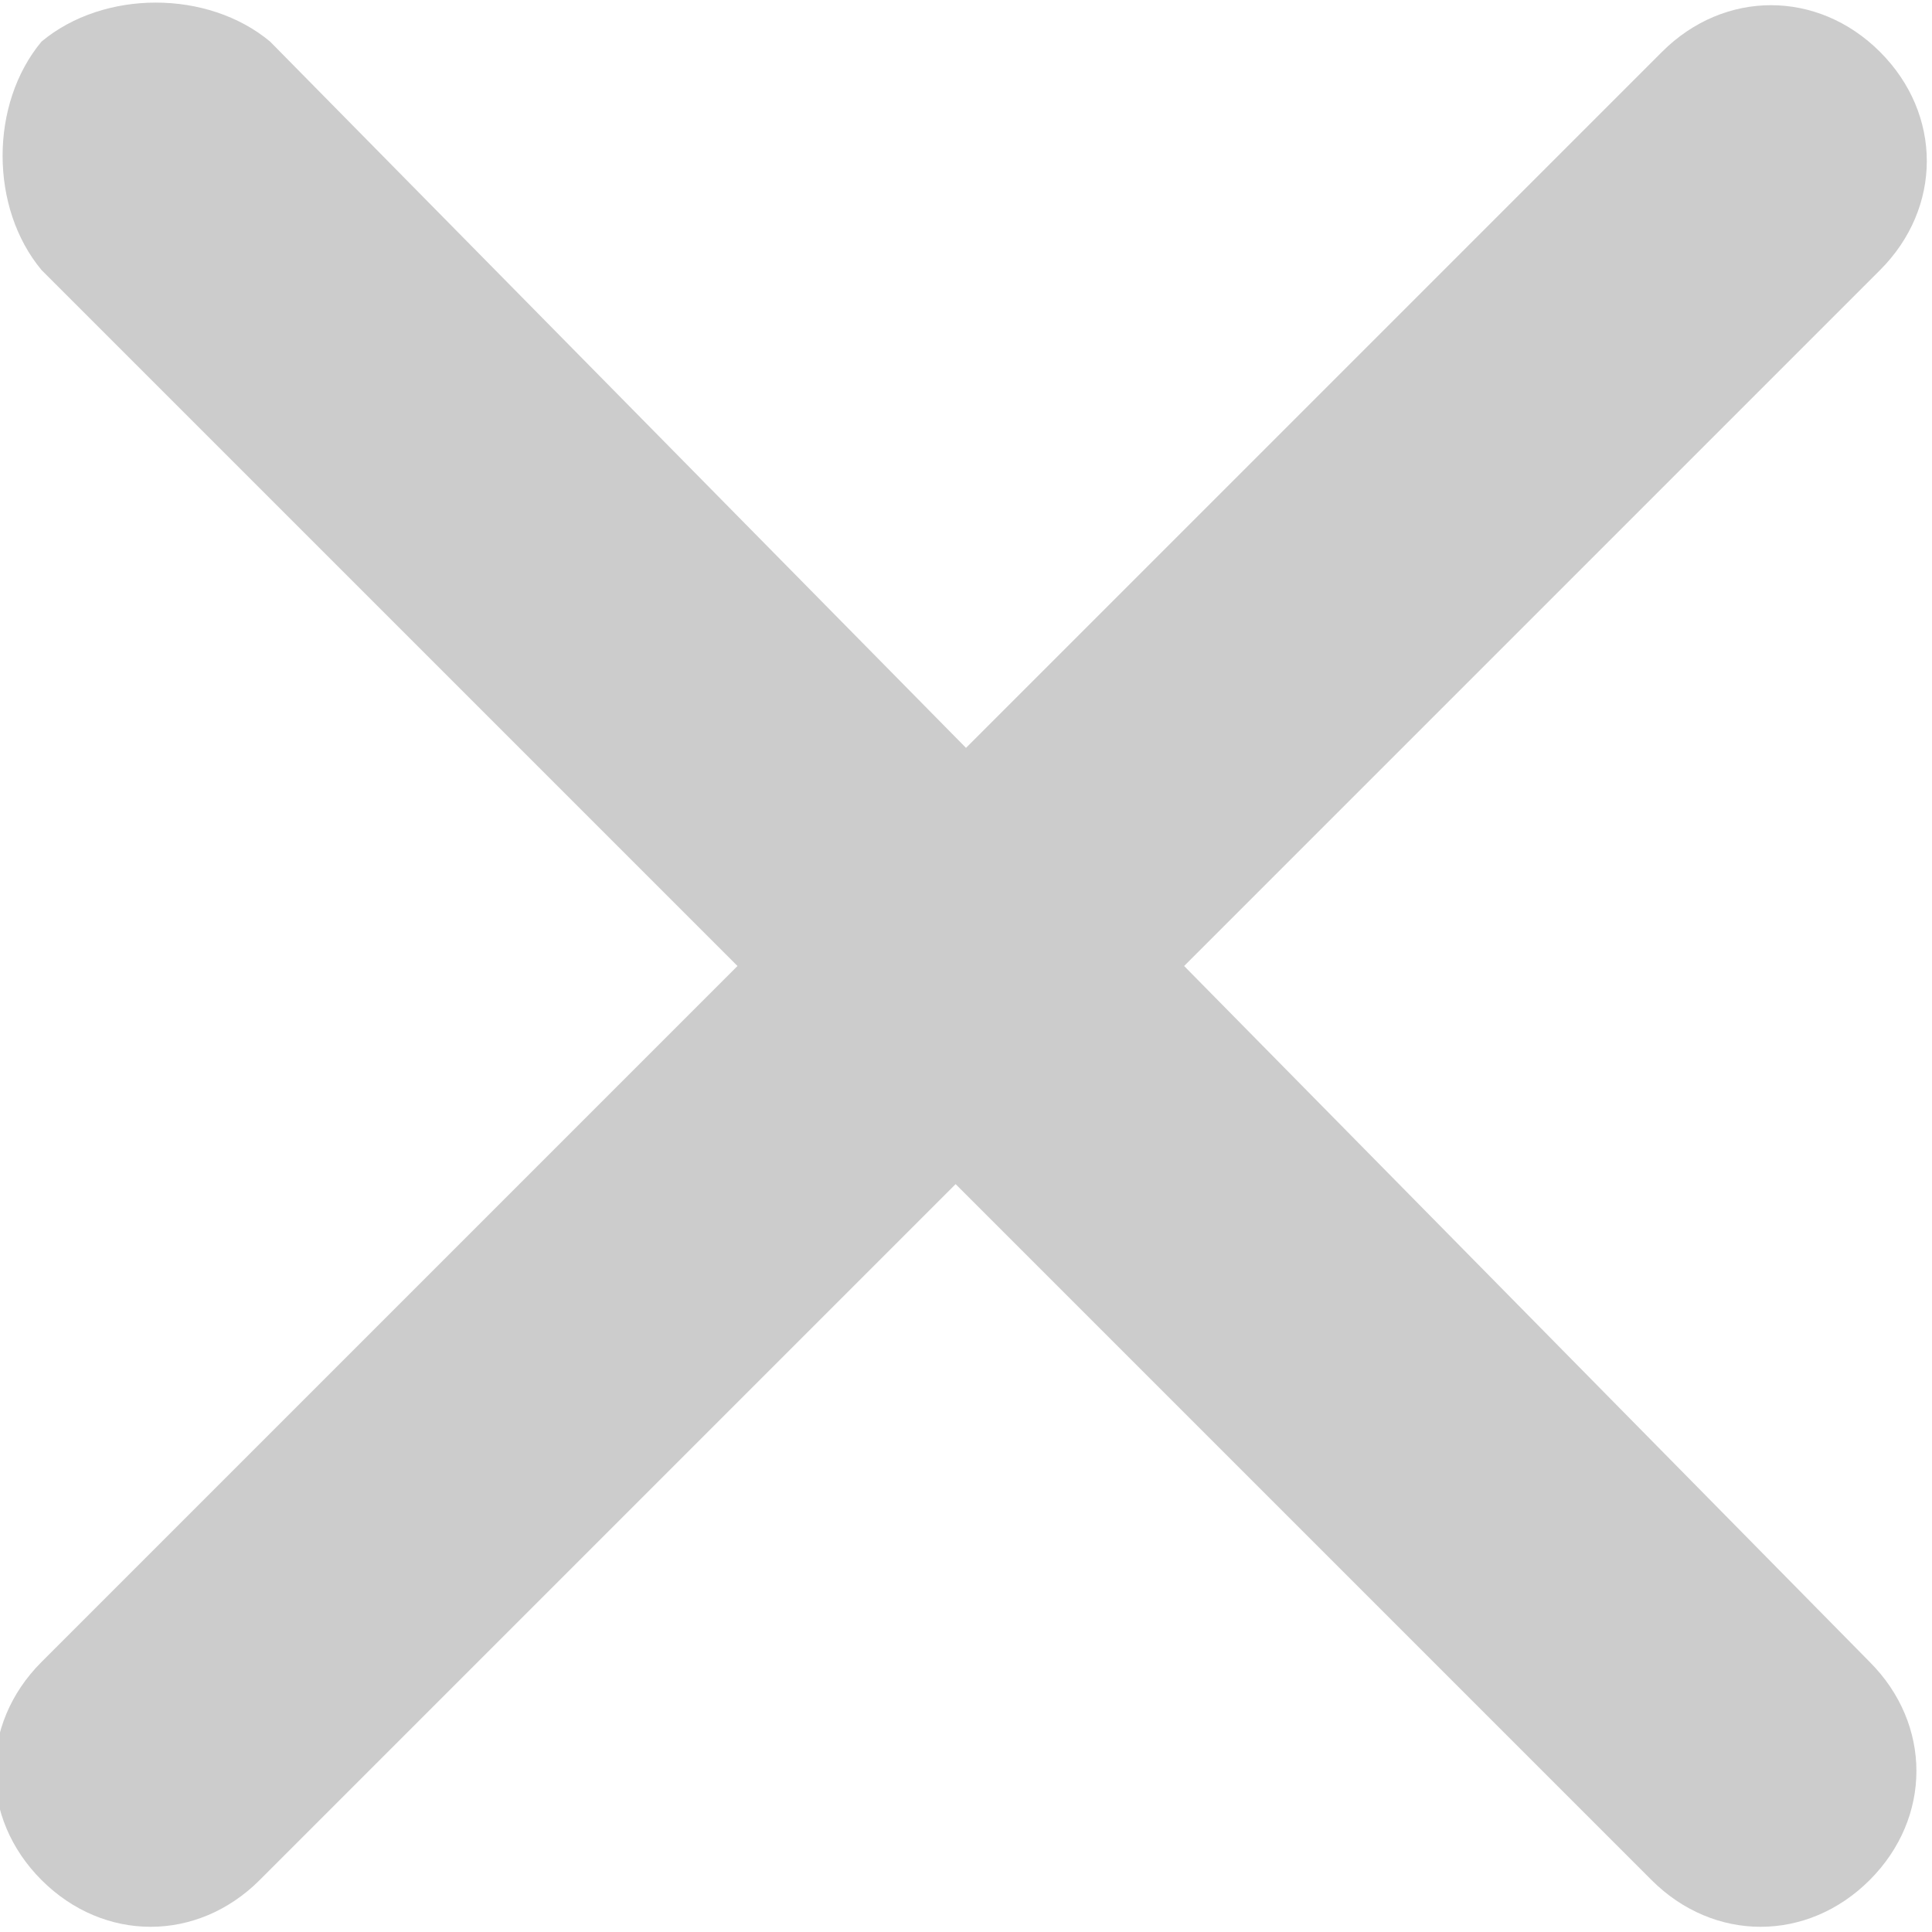
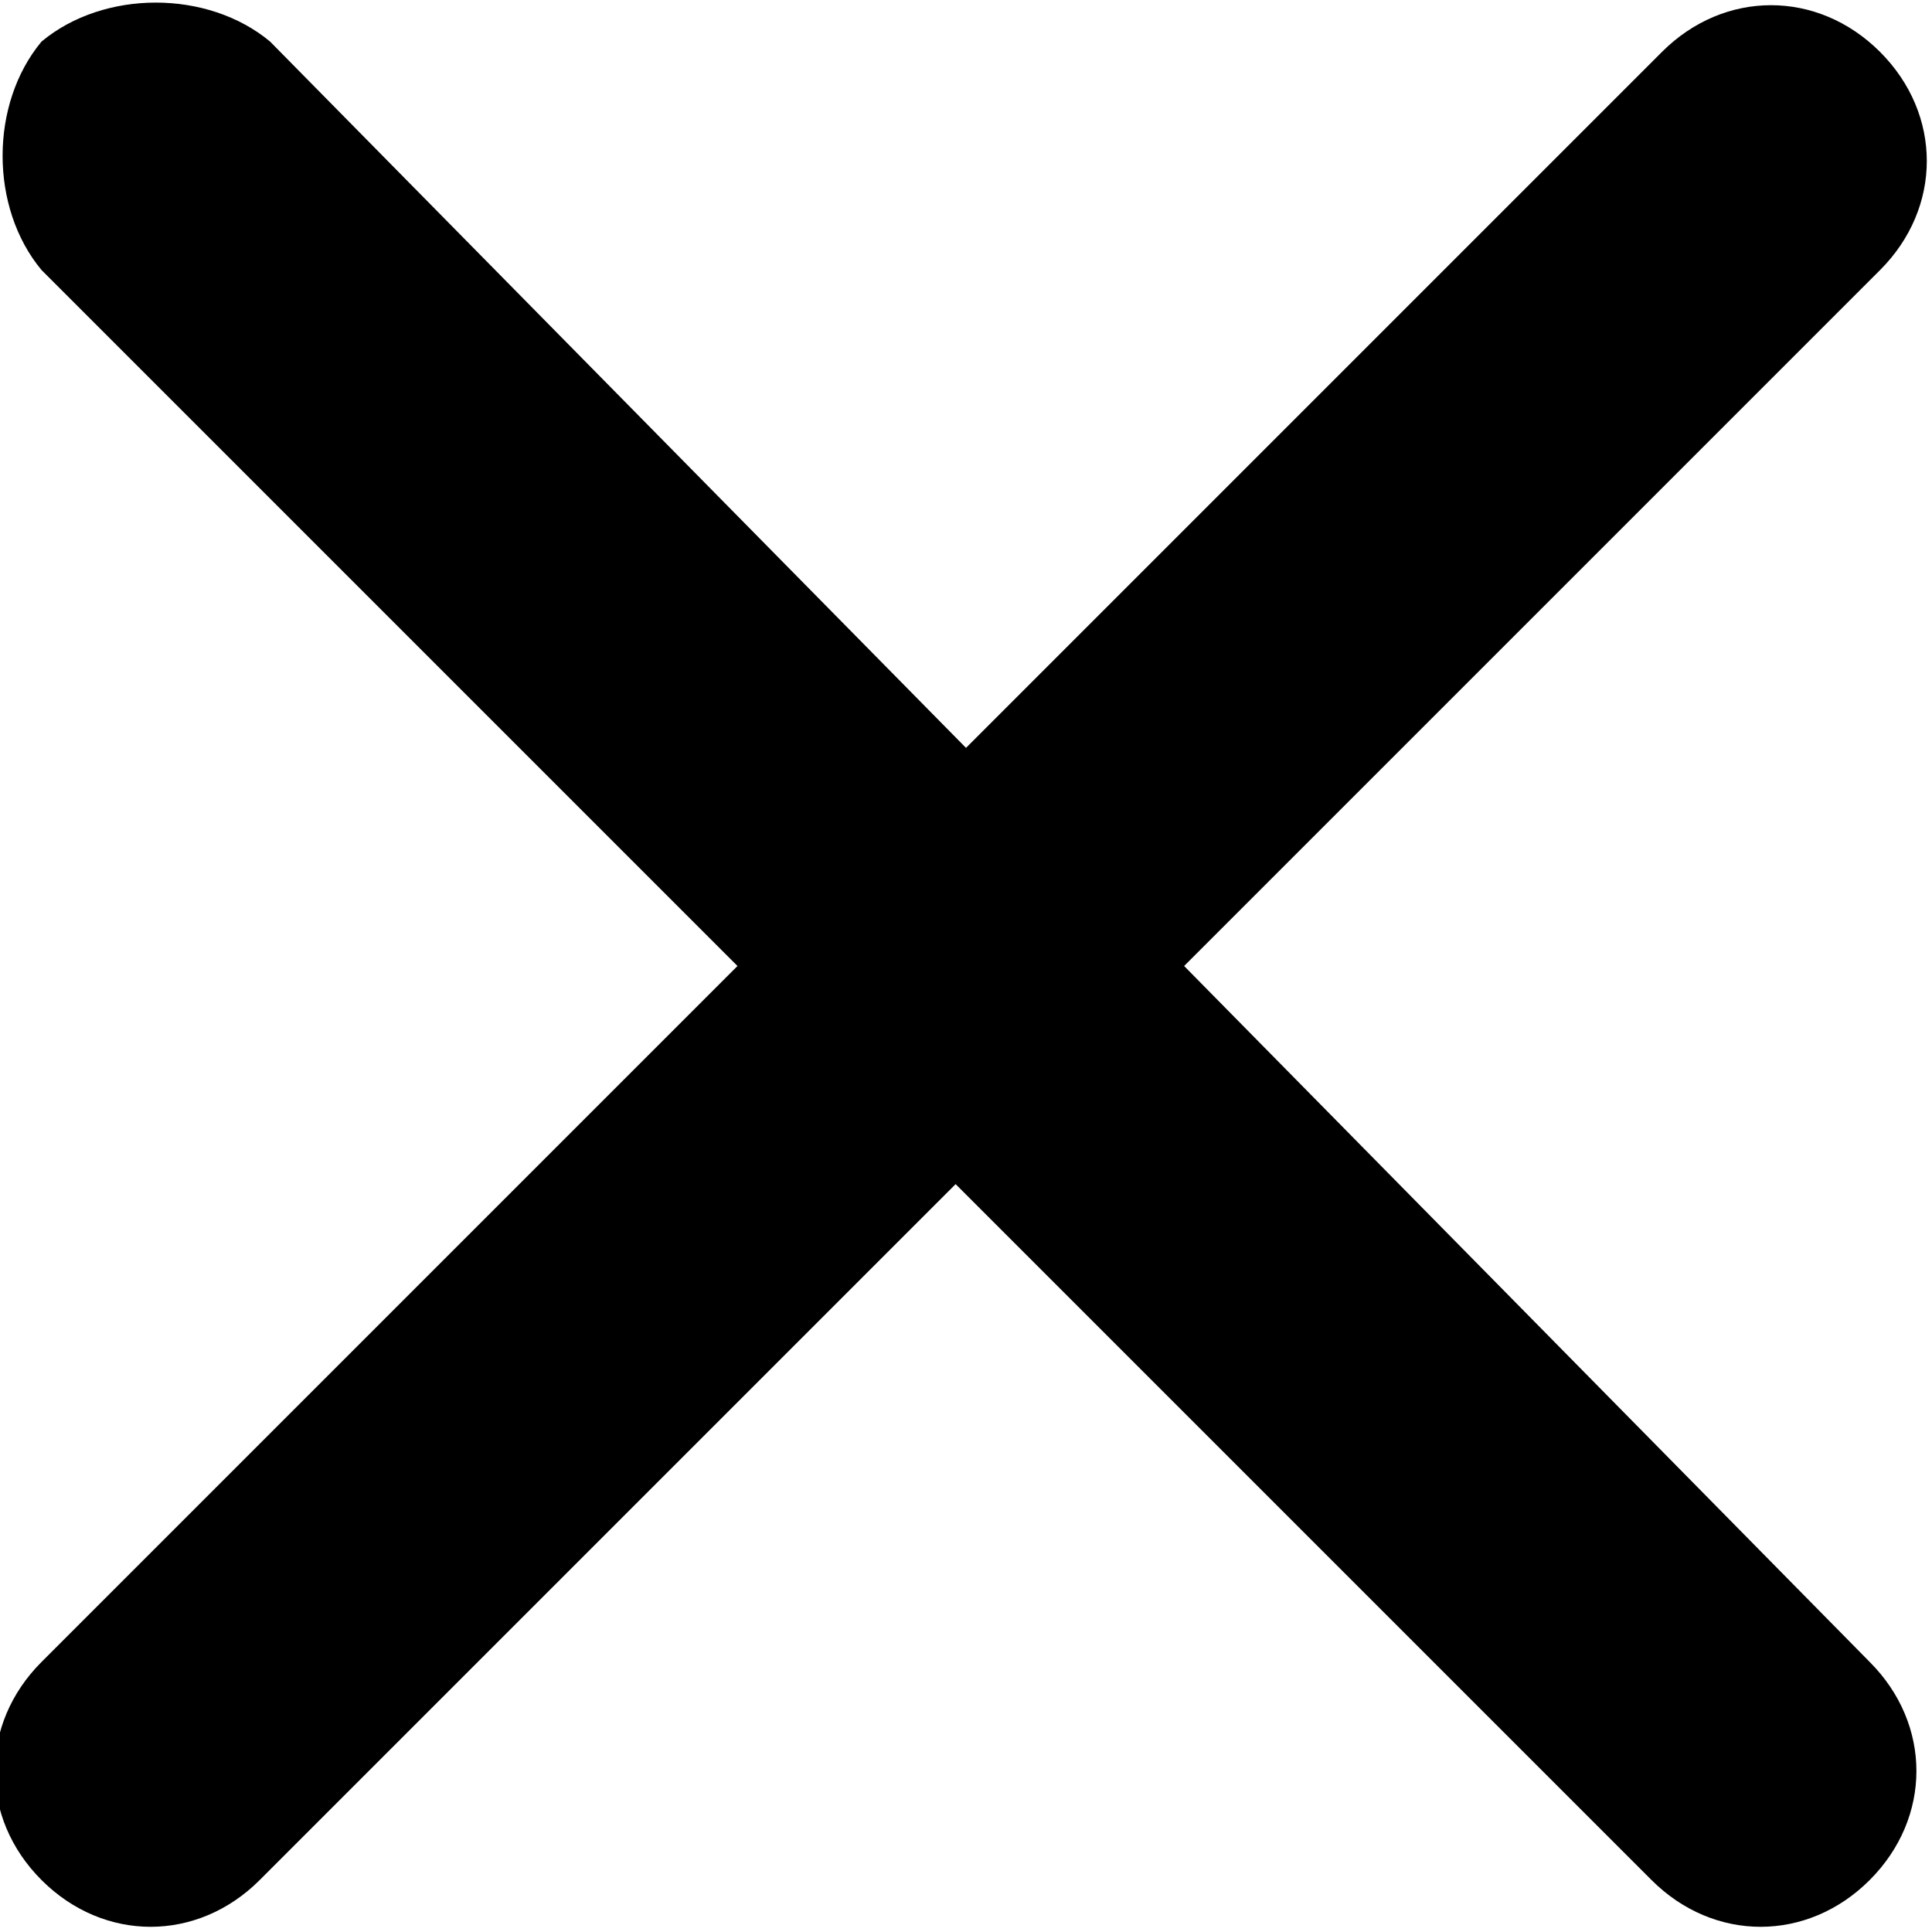
<svg xmlns="http://www.w3.org/2000/svg" version="1.1" id="Layer_1" x="0px" y="0px" viewBox="0 0 18.6 18.6" style="enable-background:new 0 0 18.6 18.6;" xml:space="preserve">
-   <path fill="#cccccc" d="M11.4,9.3l6.7-6.7c0.6-0.6,0.6-1.5,0-2.1s-1.5-0.6-2.1,0L9.3,7.2L2.6,0.4C2-0.1,1-0.1,0.4,0.4C-0.1,1-0.1,2,0.4,2.6l6.7,6.7 L0.4,16c-0.6,0.6-0.6,1.5,0,2.1s1.5,0.6,2.1,0l6.7-6.7l6.7,6.7c0.6,0.6,1.5,0.6,2.1,0s0.6-1.5,0-2.1L11.4,9.3z" />
+   <path d="M11.4,9.3l6.7-6.7c0.6-0.6,0.6-1.5,0-2.1s-1.5-0.6-2.1,0L9.3,7.2L2.6,0.4C2-0.1,1-0.1,0.4,0.4C-0.1,1-0.1,2,0.4,2.6l6.7,6.7 L0.4,16c-0.6,0.6-0.6,1.5,0,2.1s1.5,0.6,2.1,0l6.7-6.7l6.7,6.7c0.6,0.6,1.5,0.6,2.1,0s0.6-1.5,0-2.1L11.4,9.3z" />
</svg>
